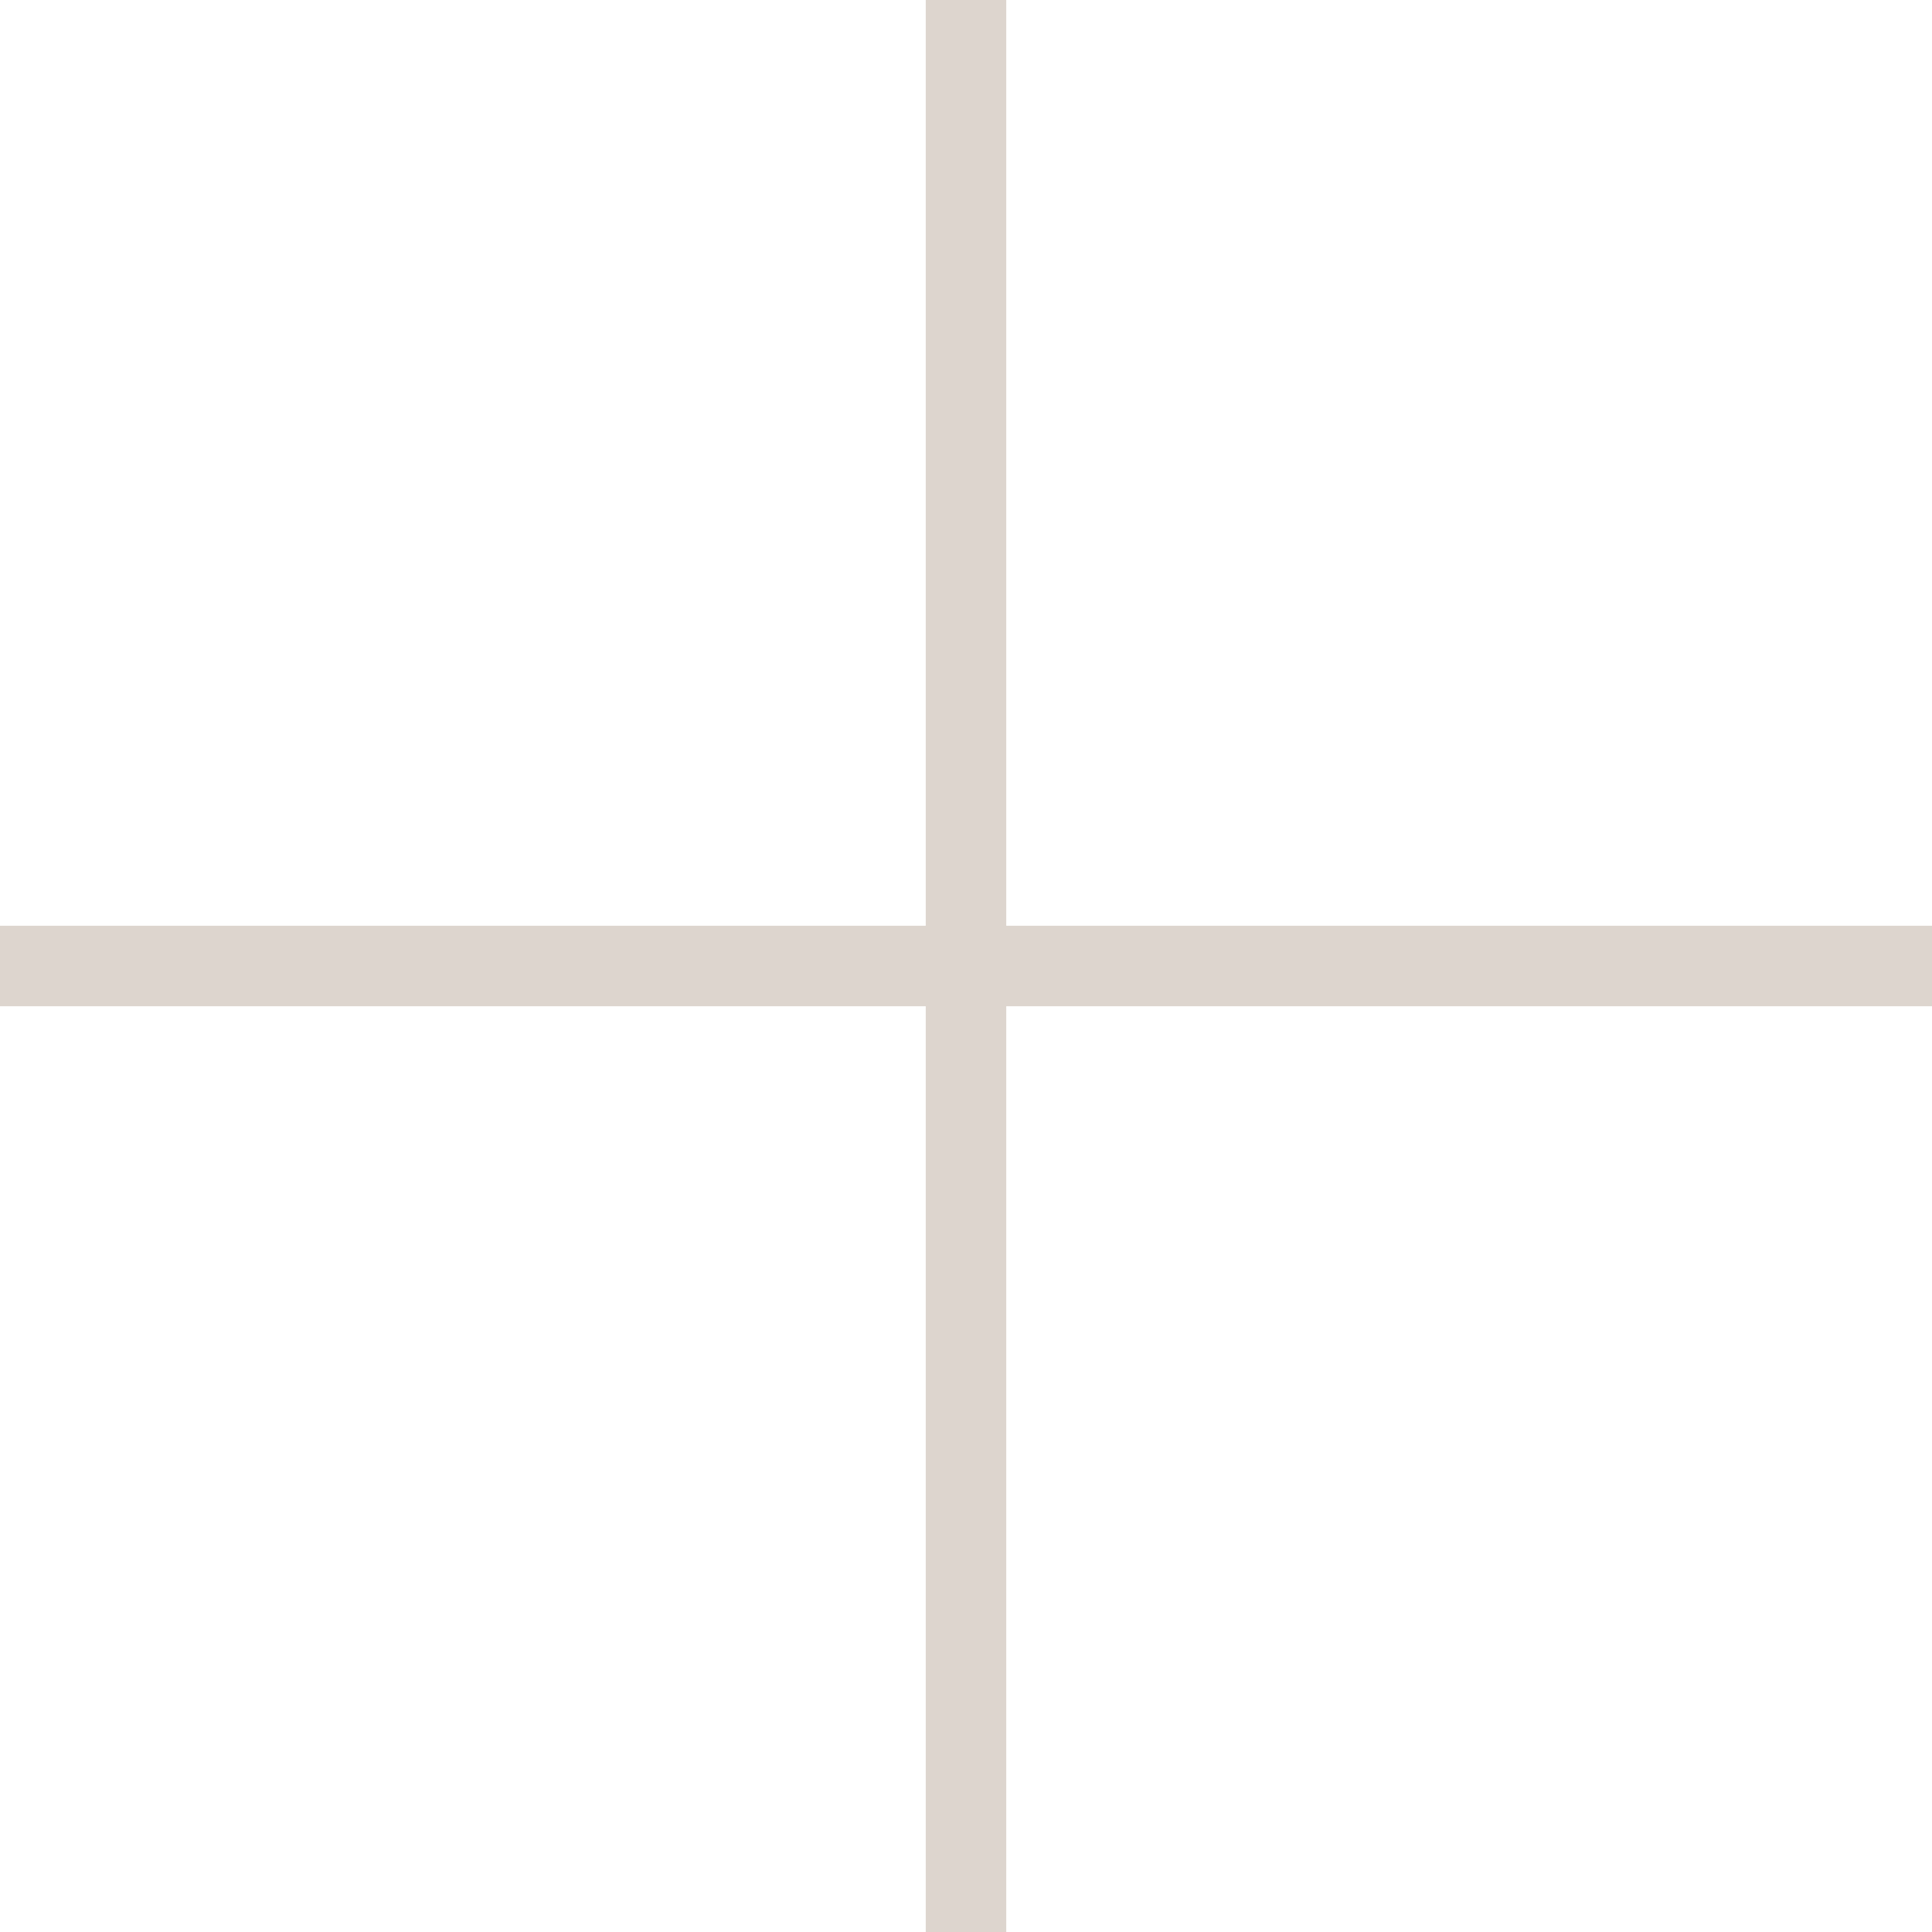
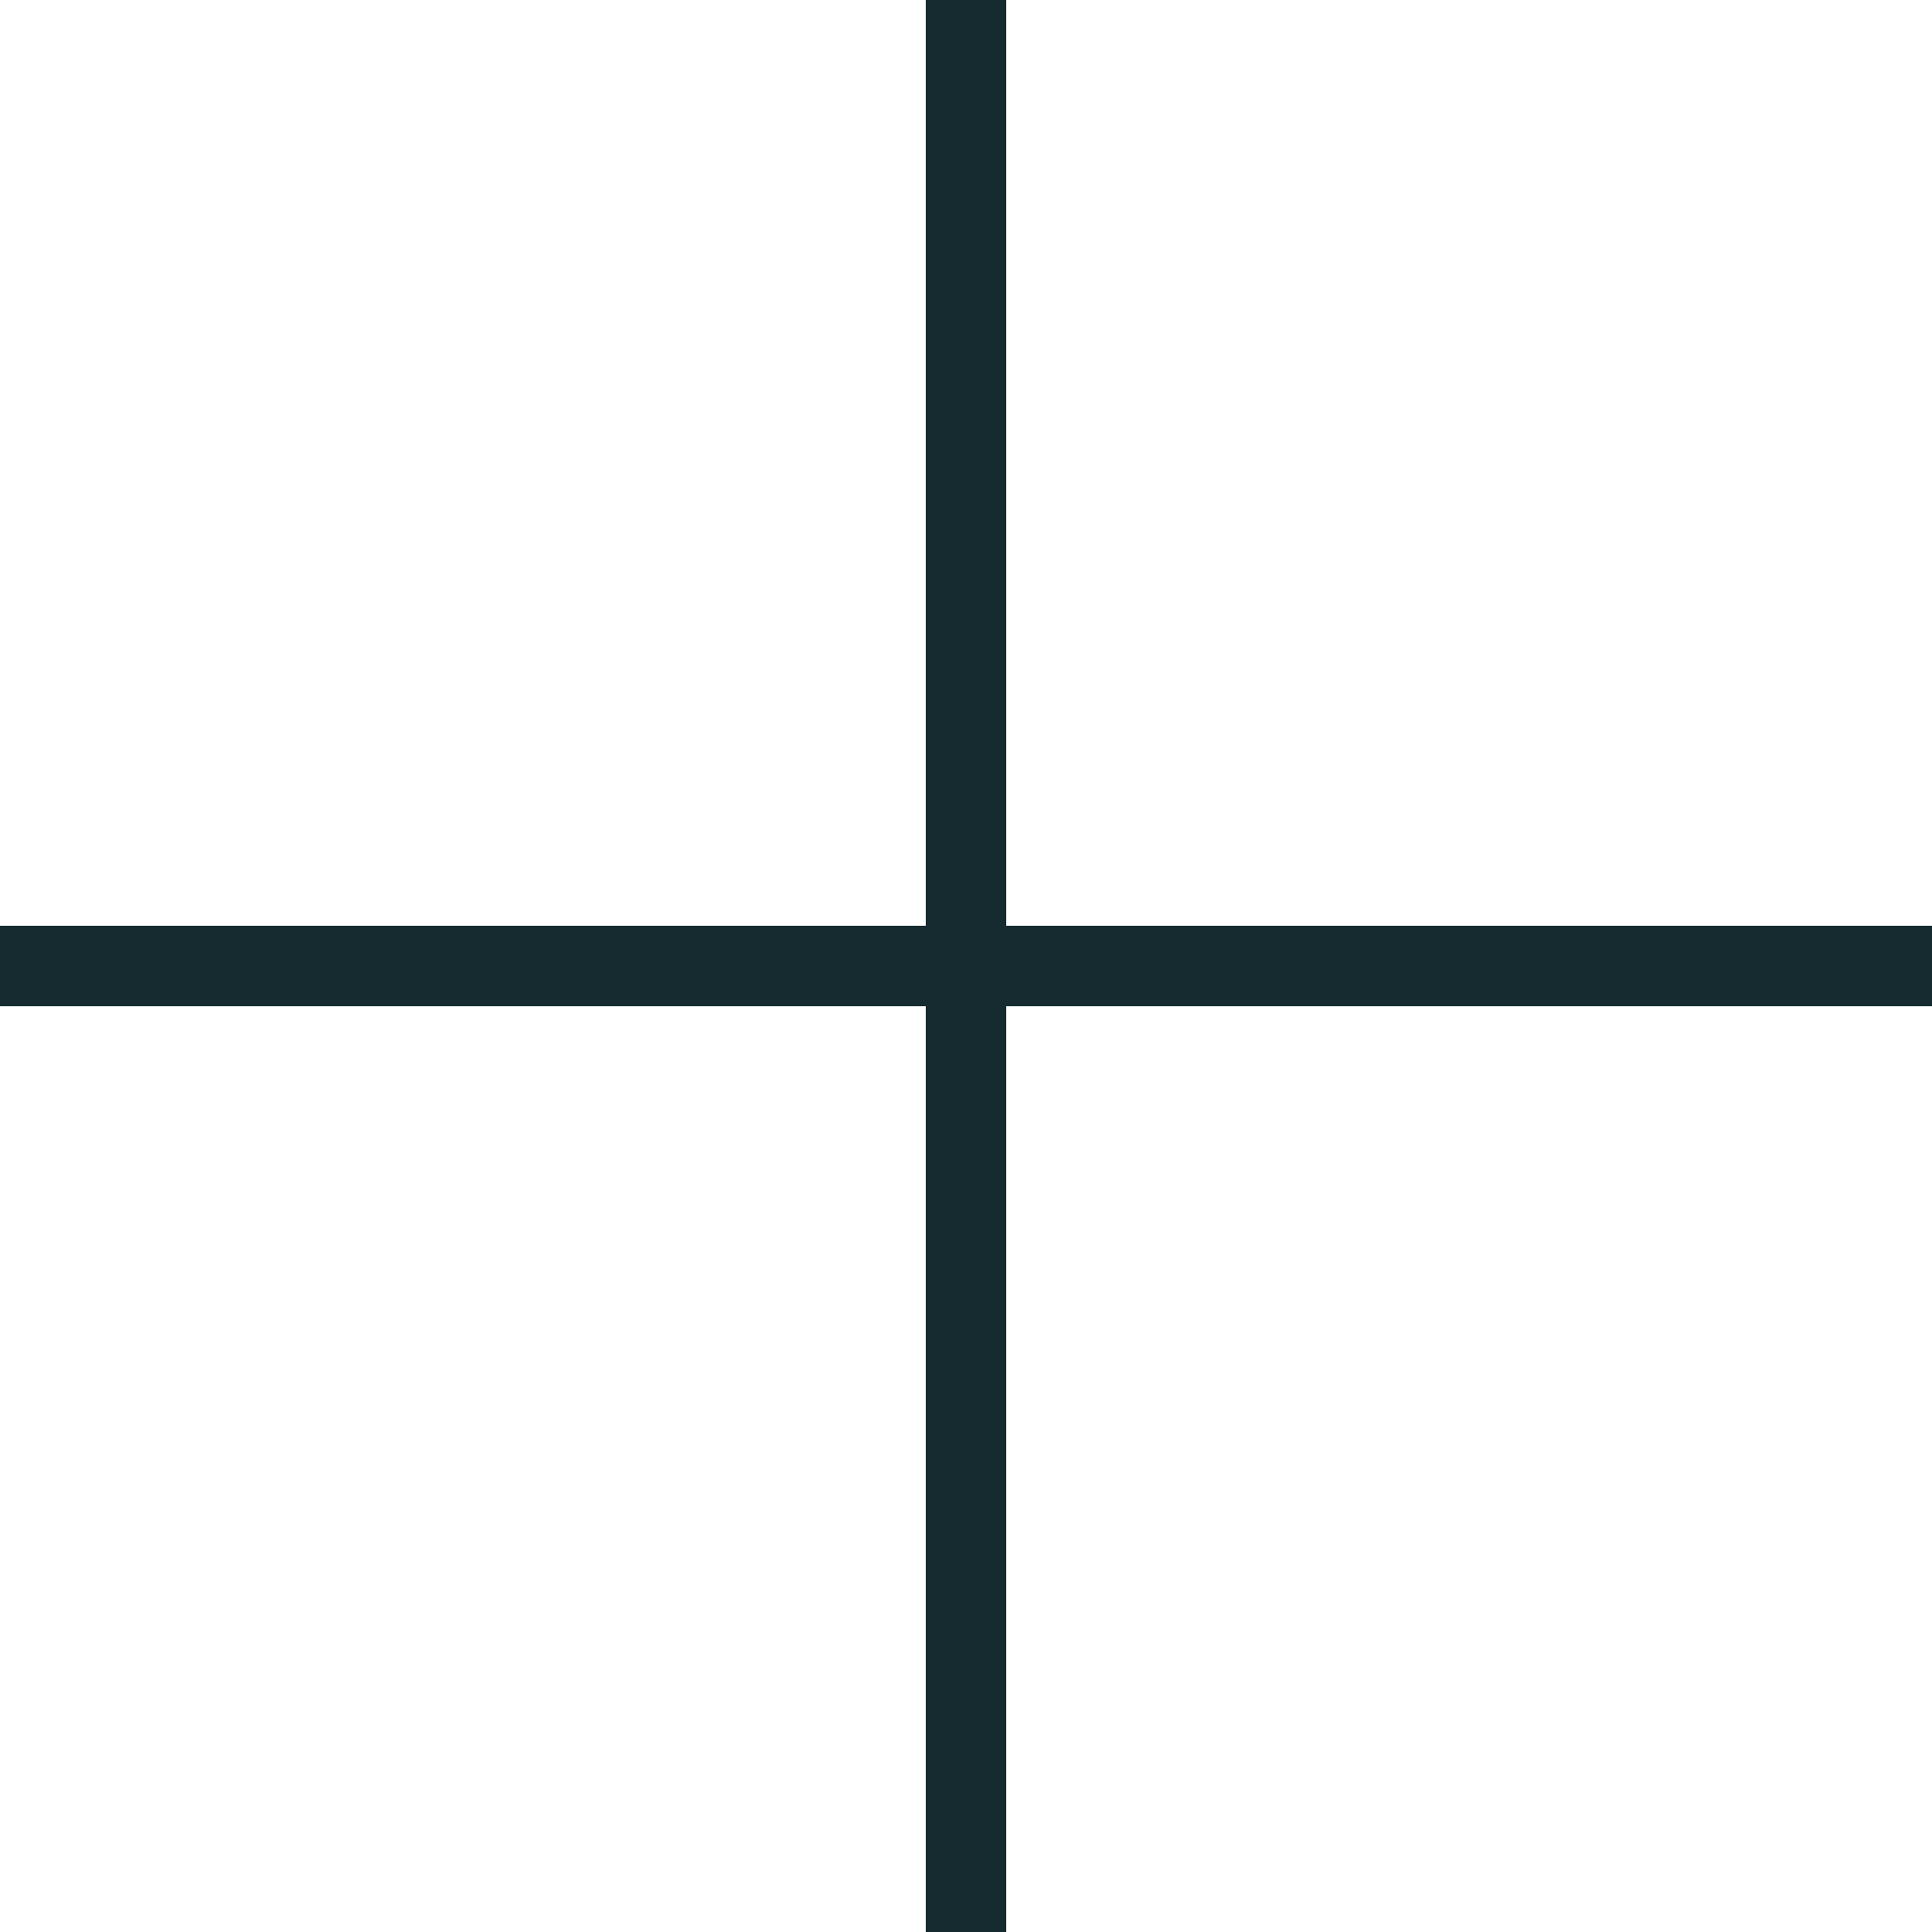
<svg xmlns="http://www.w3.org/2000/svg" version="1.1" id="Layer_1" x="0px" y="0px" viewBox="0 0 48 48" style="enable-background:new 0 0 48 48;" xml:space="preserve">
  <style type="text/css">
- 	.st0{fill:none;stroke:#DDD5CE;stroke-width:2;stroke-miterlimit:10;}
+ 	.st0{fill:none;stroke:#162B2F;stroke-width:2;stroke-miterlimit:10;}
</style>
  <g>
    <line class="st0" x1="24" y1="0" x2="24" y2="48" />
    <line class="st0" x1="0" y1="24" x2="48" y2="24" />
  </g>
</svg>
